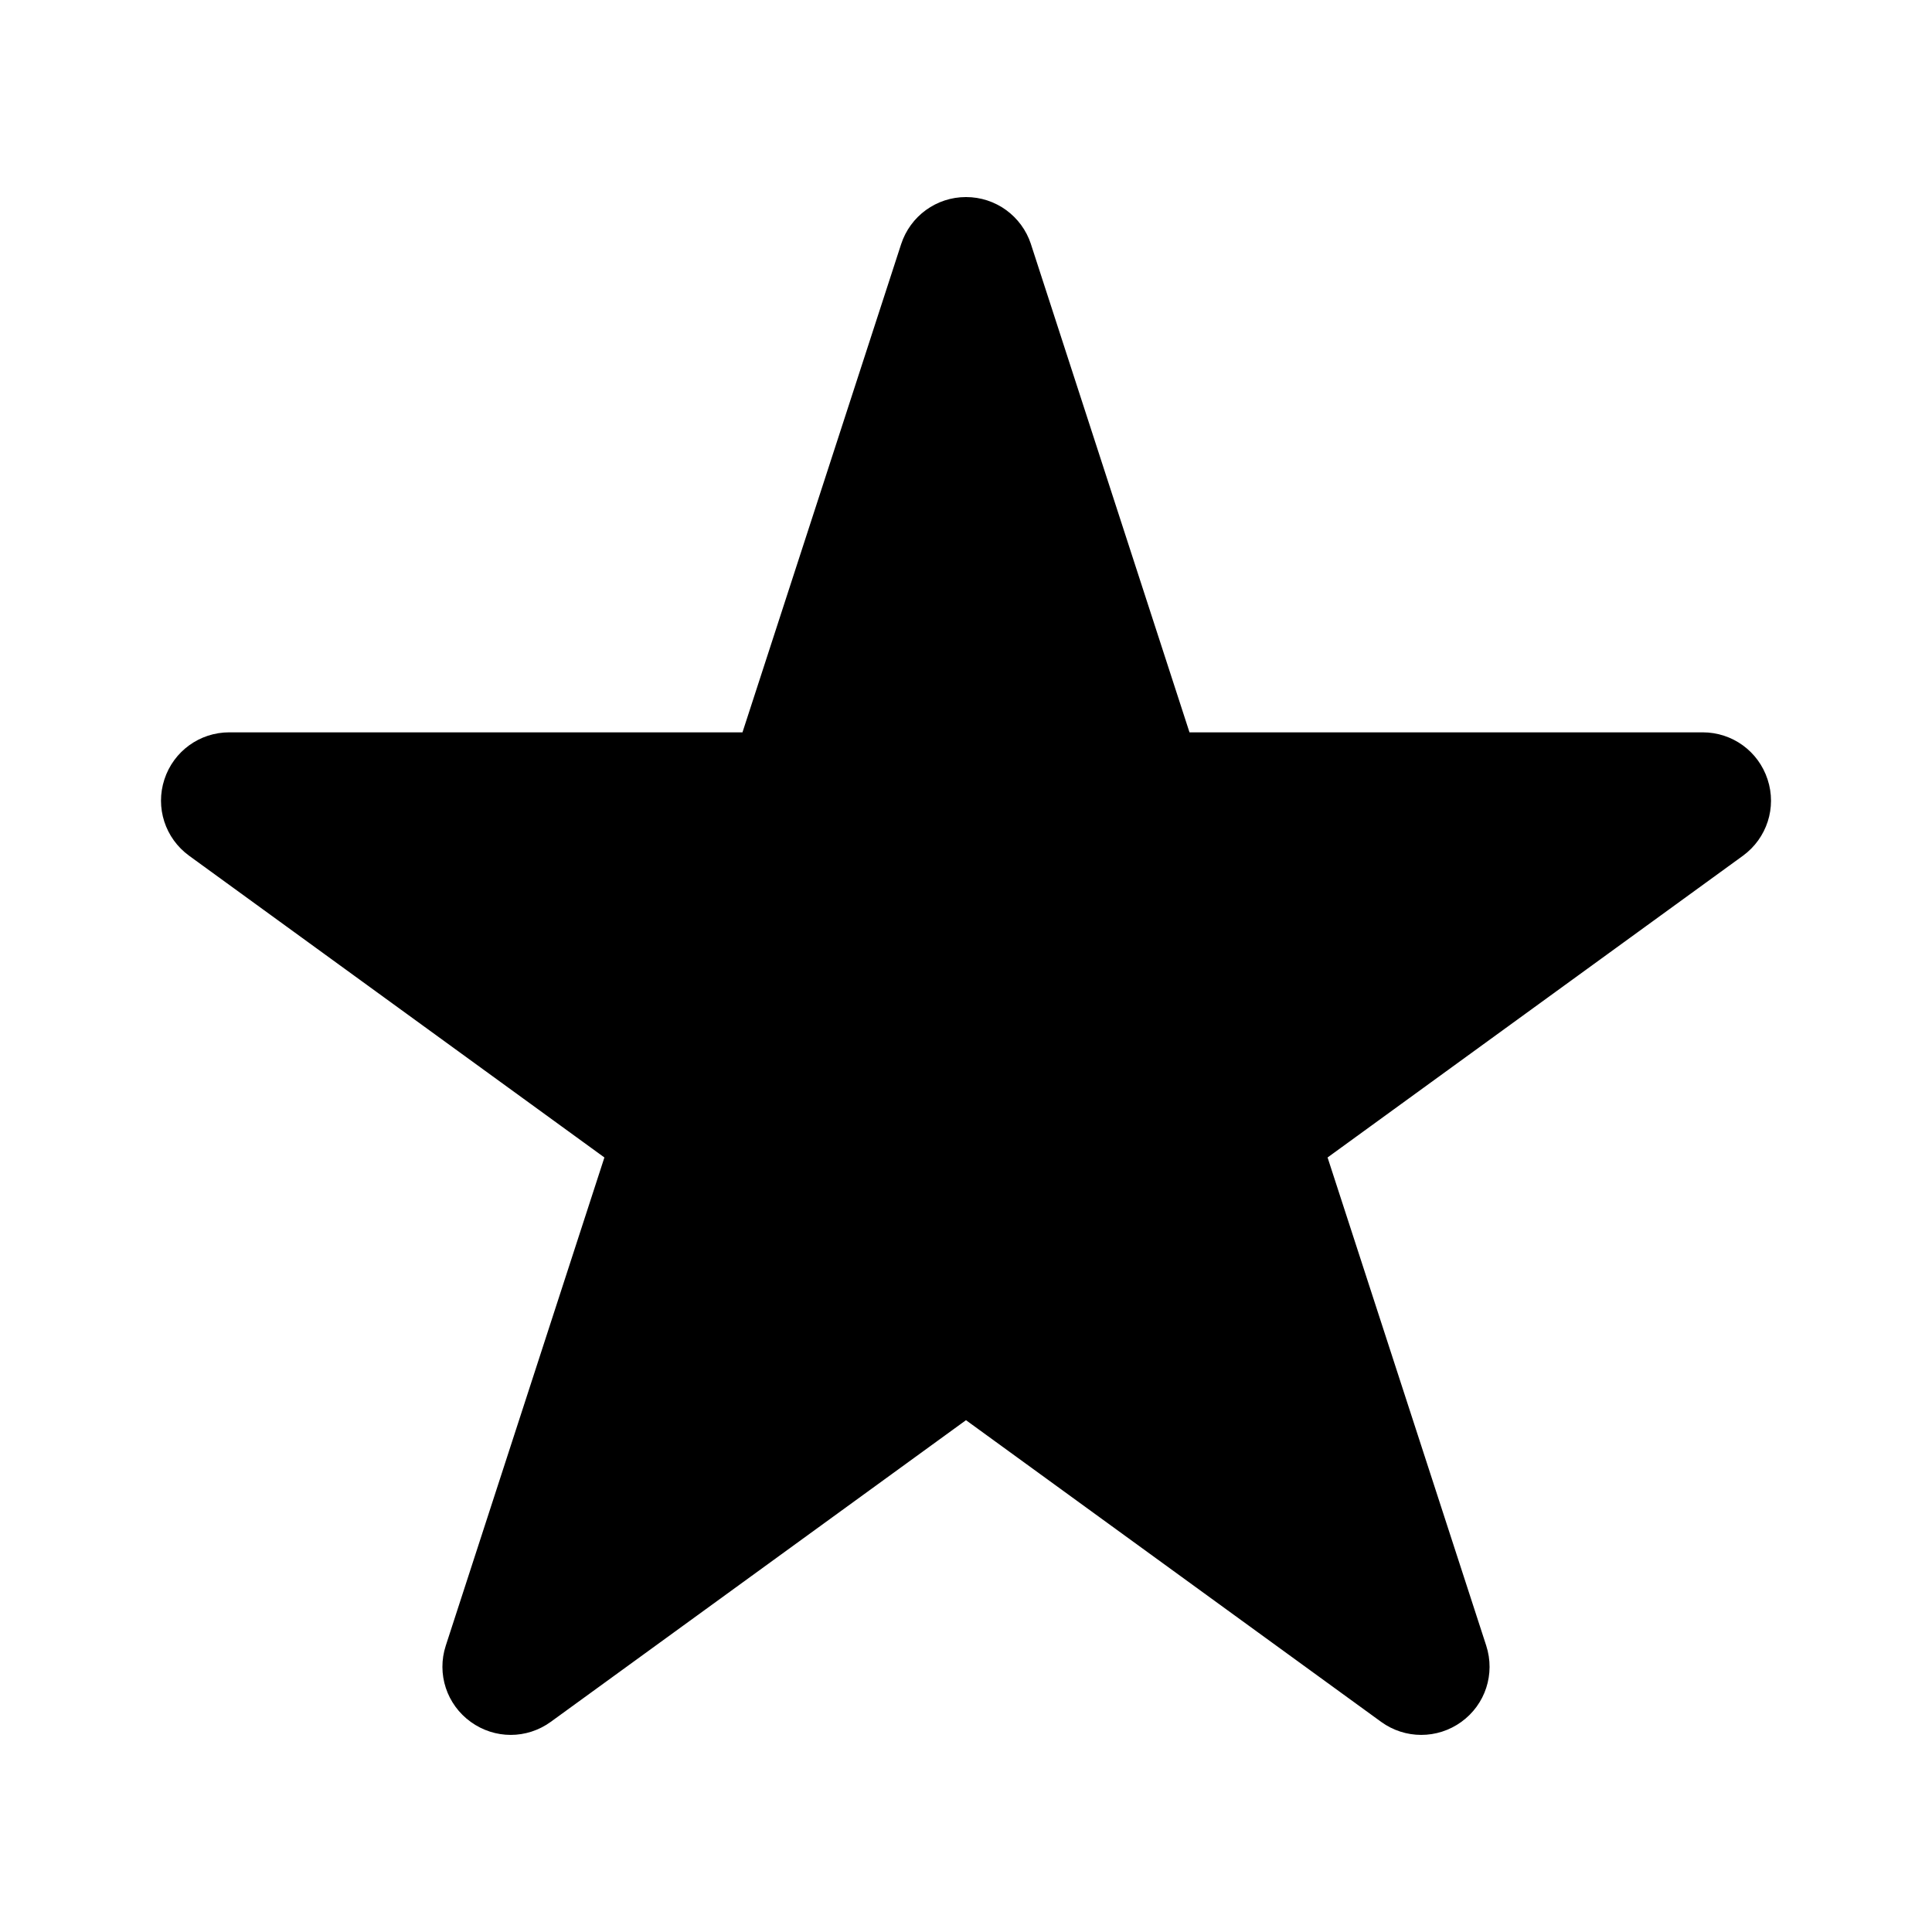
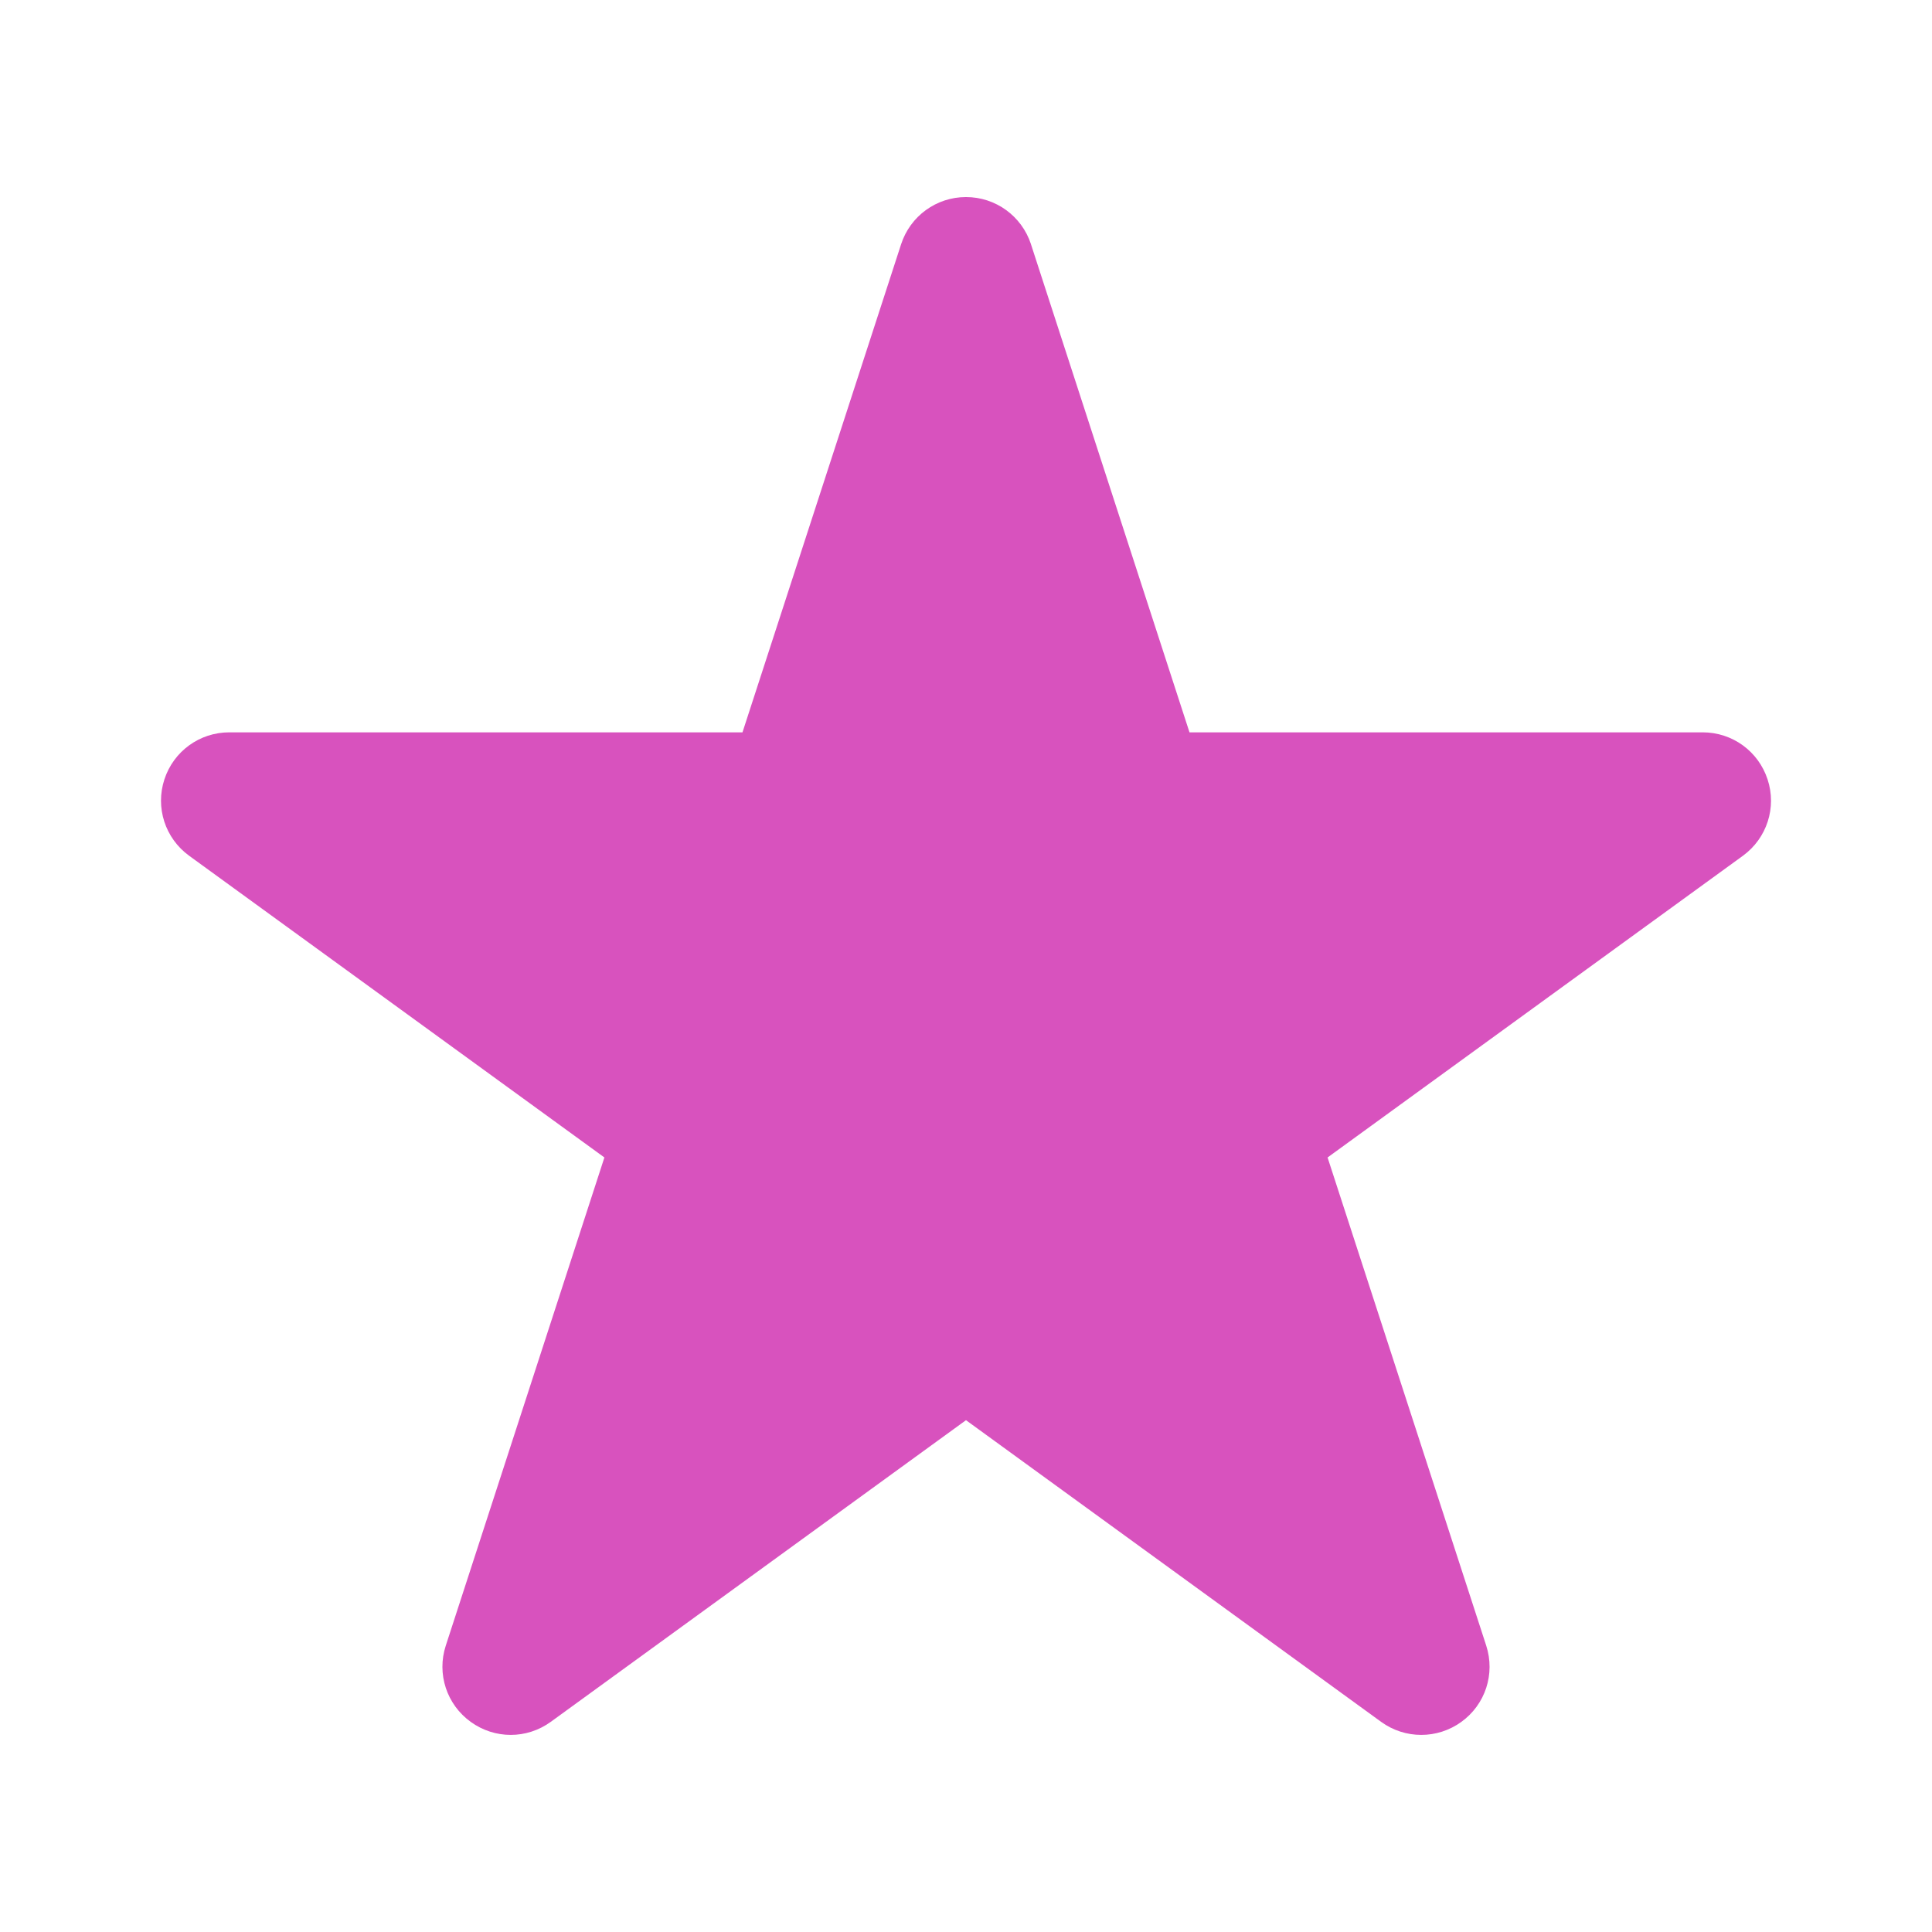
<svg xmlns="http://www.w3.org/2000/svg" viewBox="0 0 24 24">
-   <g transform="matrix(0.01041667 0 0 0.01041667 2 2)">
+   <g fill="#D852BE" transform="matrix(0.01041667 0 0 0.01041667 2 2)">
    <path d="M1915.918 737.475c-10.955-33.543-42.014-56.131-77.364-56.131h-612.029l-189.063-582.1v-.112C1026.394 65.588 995.335 43 959.984 43c-35.237 0-66.41 22.588-77.365 56.245L693.443 681.344H81.415c-35.35 0-66.41 22.588-77.365 56.131-10.955 33.544.79 70.137 29.478 91.03l495.247 359.831-189.177 582.212c-10.955 33.657 1.13 70.25 29.817 90.918 14.23 10.278 30.946 15.487 47.66 15.487 16.716 0 33.432-5.21 47.775-15.6l495.134-359.718 495.021 359.718c28.574 20.781 67.087 20.781 95.662.113 28.687-20.668 40.658-57.261 29.703-91.03l-189.176-582.1 495.36-359.83c28.574-20.894 40.433-57.487 29.364-91.03" fill-rule="evenodd" />
  </g>
</svg>
